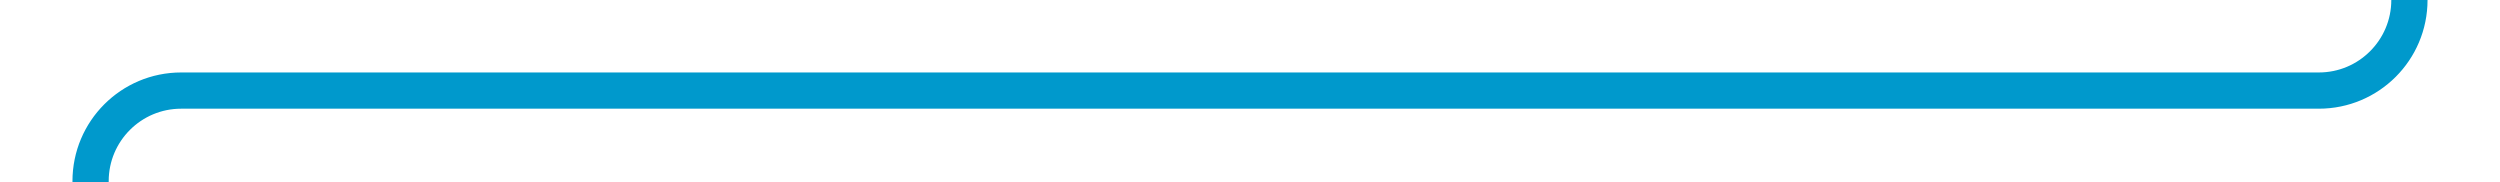
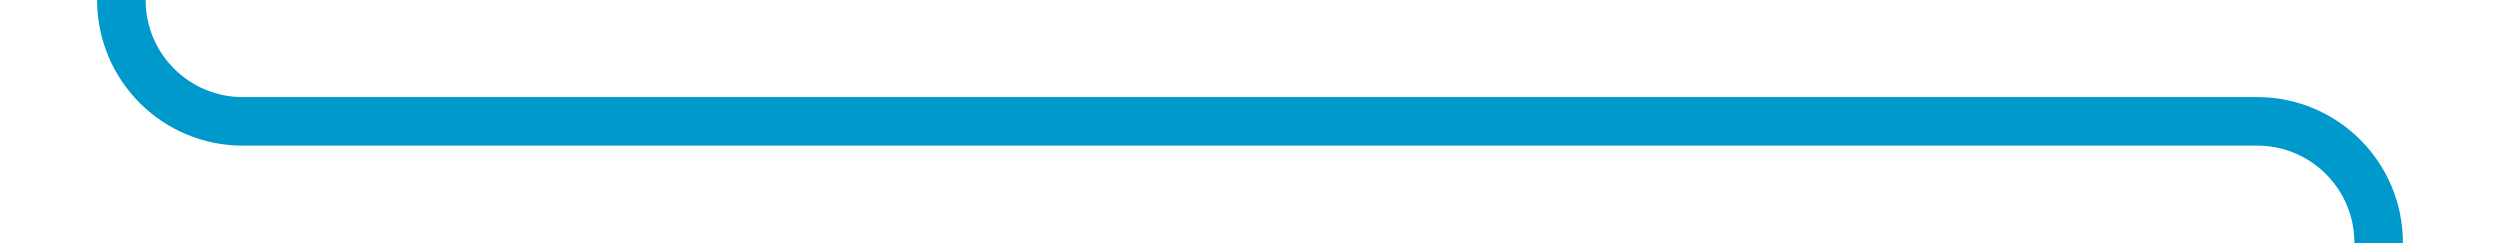
- <svg xmlns="http://www.w3.org/2000/svg" version="1.1" width="138px" height="10px" preserveAspectRatio="xMinYMid meet" viewBox="309 618  138 8">
-   <path d="M 442 398  L 442 617  A 5 5 0 0 1 437 622 L 319 622  A 5 5 0 0 0 314 627 L 314 638  " stroke-width="2" stroke="#0099cc" fill="none" />
-   <path d="M 318.293 632.893  L 314 637.186  L 309.707 632.893  L 308.293 634.307  L 313.293 639.307  L 314 640.014  L 314.707 639.307  L 319.707 634.307  L 318.293 632.893  Z " fill-rule="nonzero" fill="#0099cc" stroke="none" />
+ <svg xmlns="http://www.w3.org/2000/svg" version="1.1" width="103px" height="10px" preserveAspectRatio="xMinYMid meet" viewBox="216 442  103 8">
+   <path d="M 221 399  L 221 441  A 5 5 0 0 0 226 446 L 309 446  A 5 5 0 0 1 314 451 L 314 492  " stroke-width="2" stroke="#0099cc" fill="none" />
+   <path d="M 318.293 486.893  L 314 491.186  L 309.707 486.893  L 308.293 488.307  L 313.293 493.307  L 314 494.014  L 314.707 493.307  L 319.707 488.307  L 318.293 486.893  Z " fill-rule="nonzero" fill="#0099cc" stroke="none" />
</svg>
